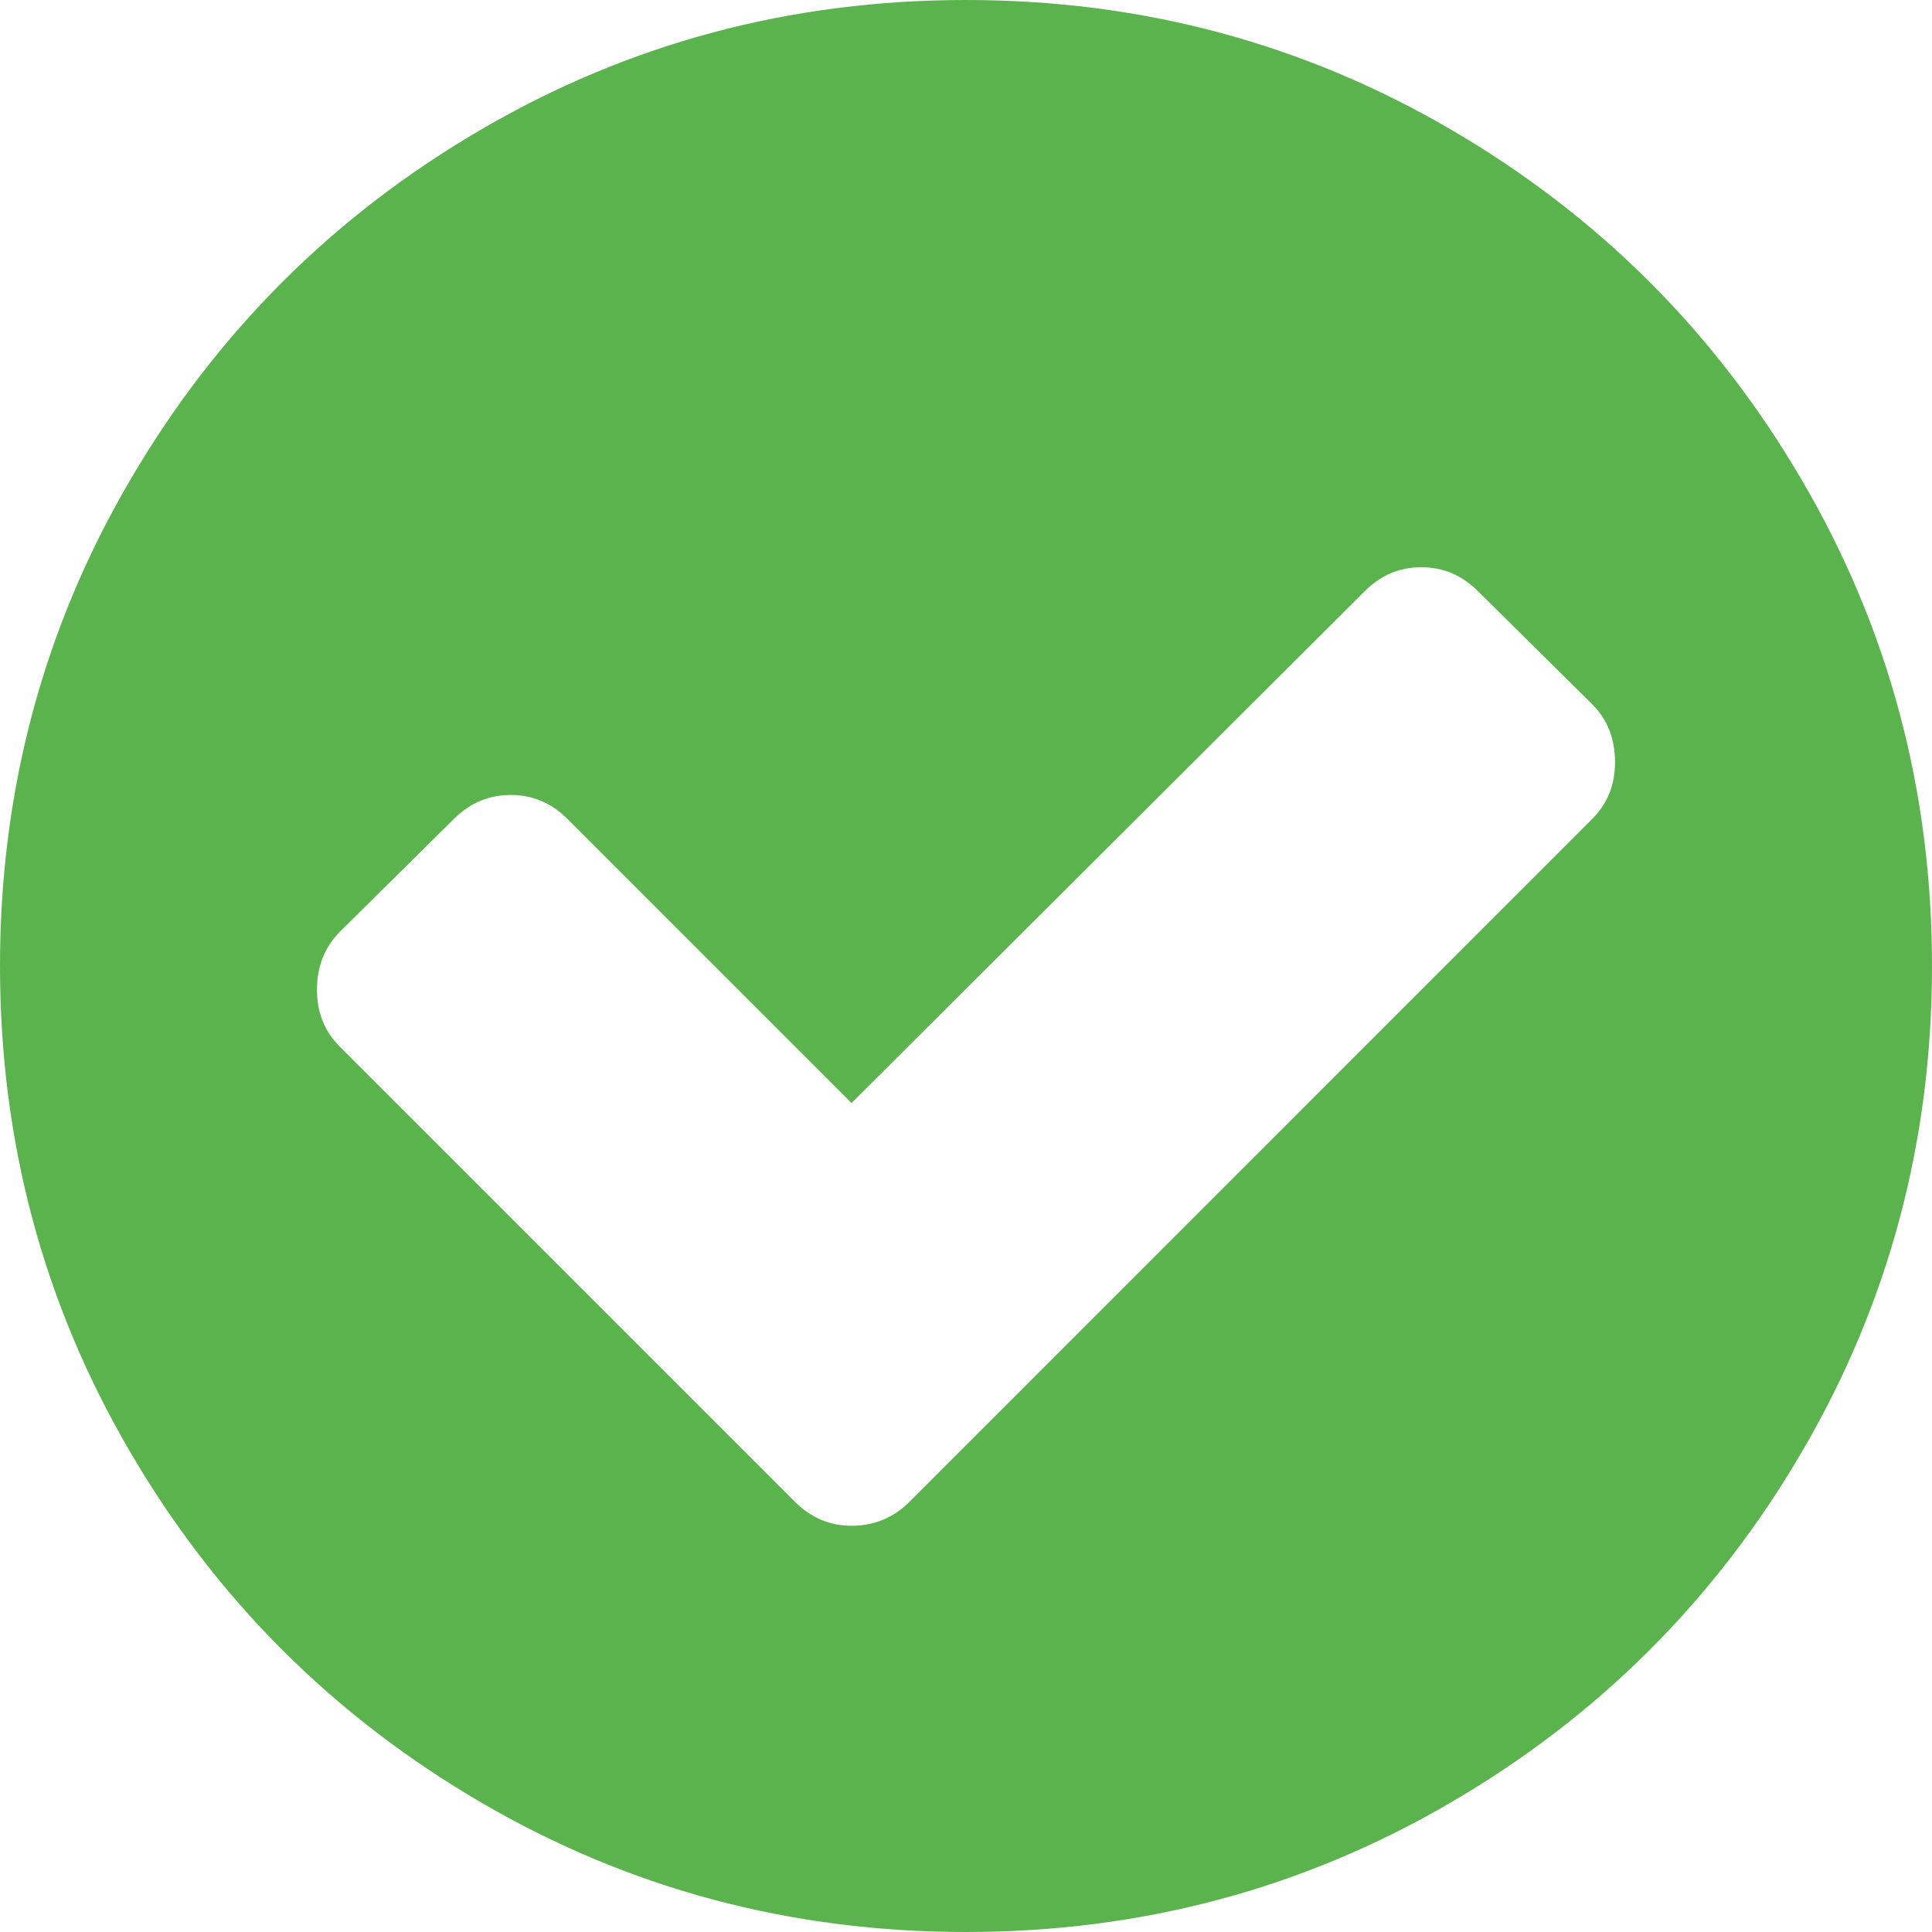
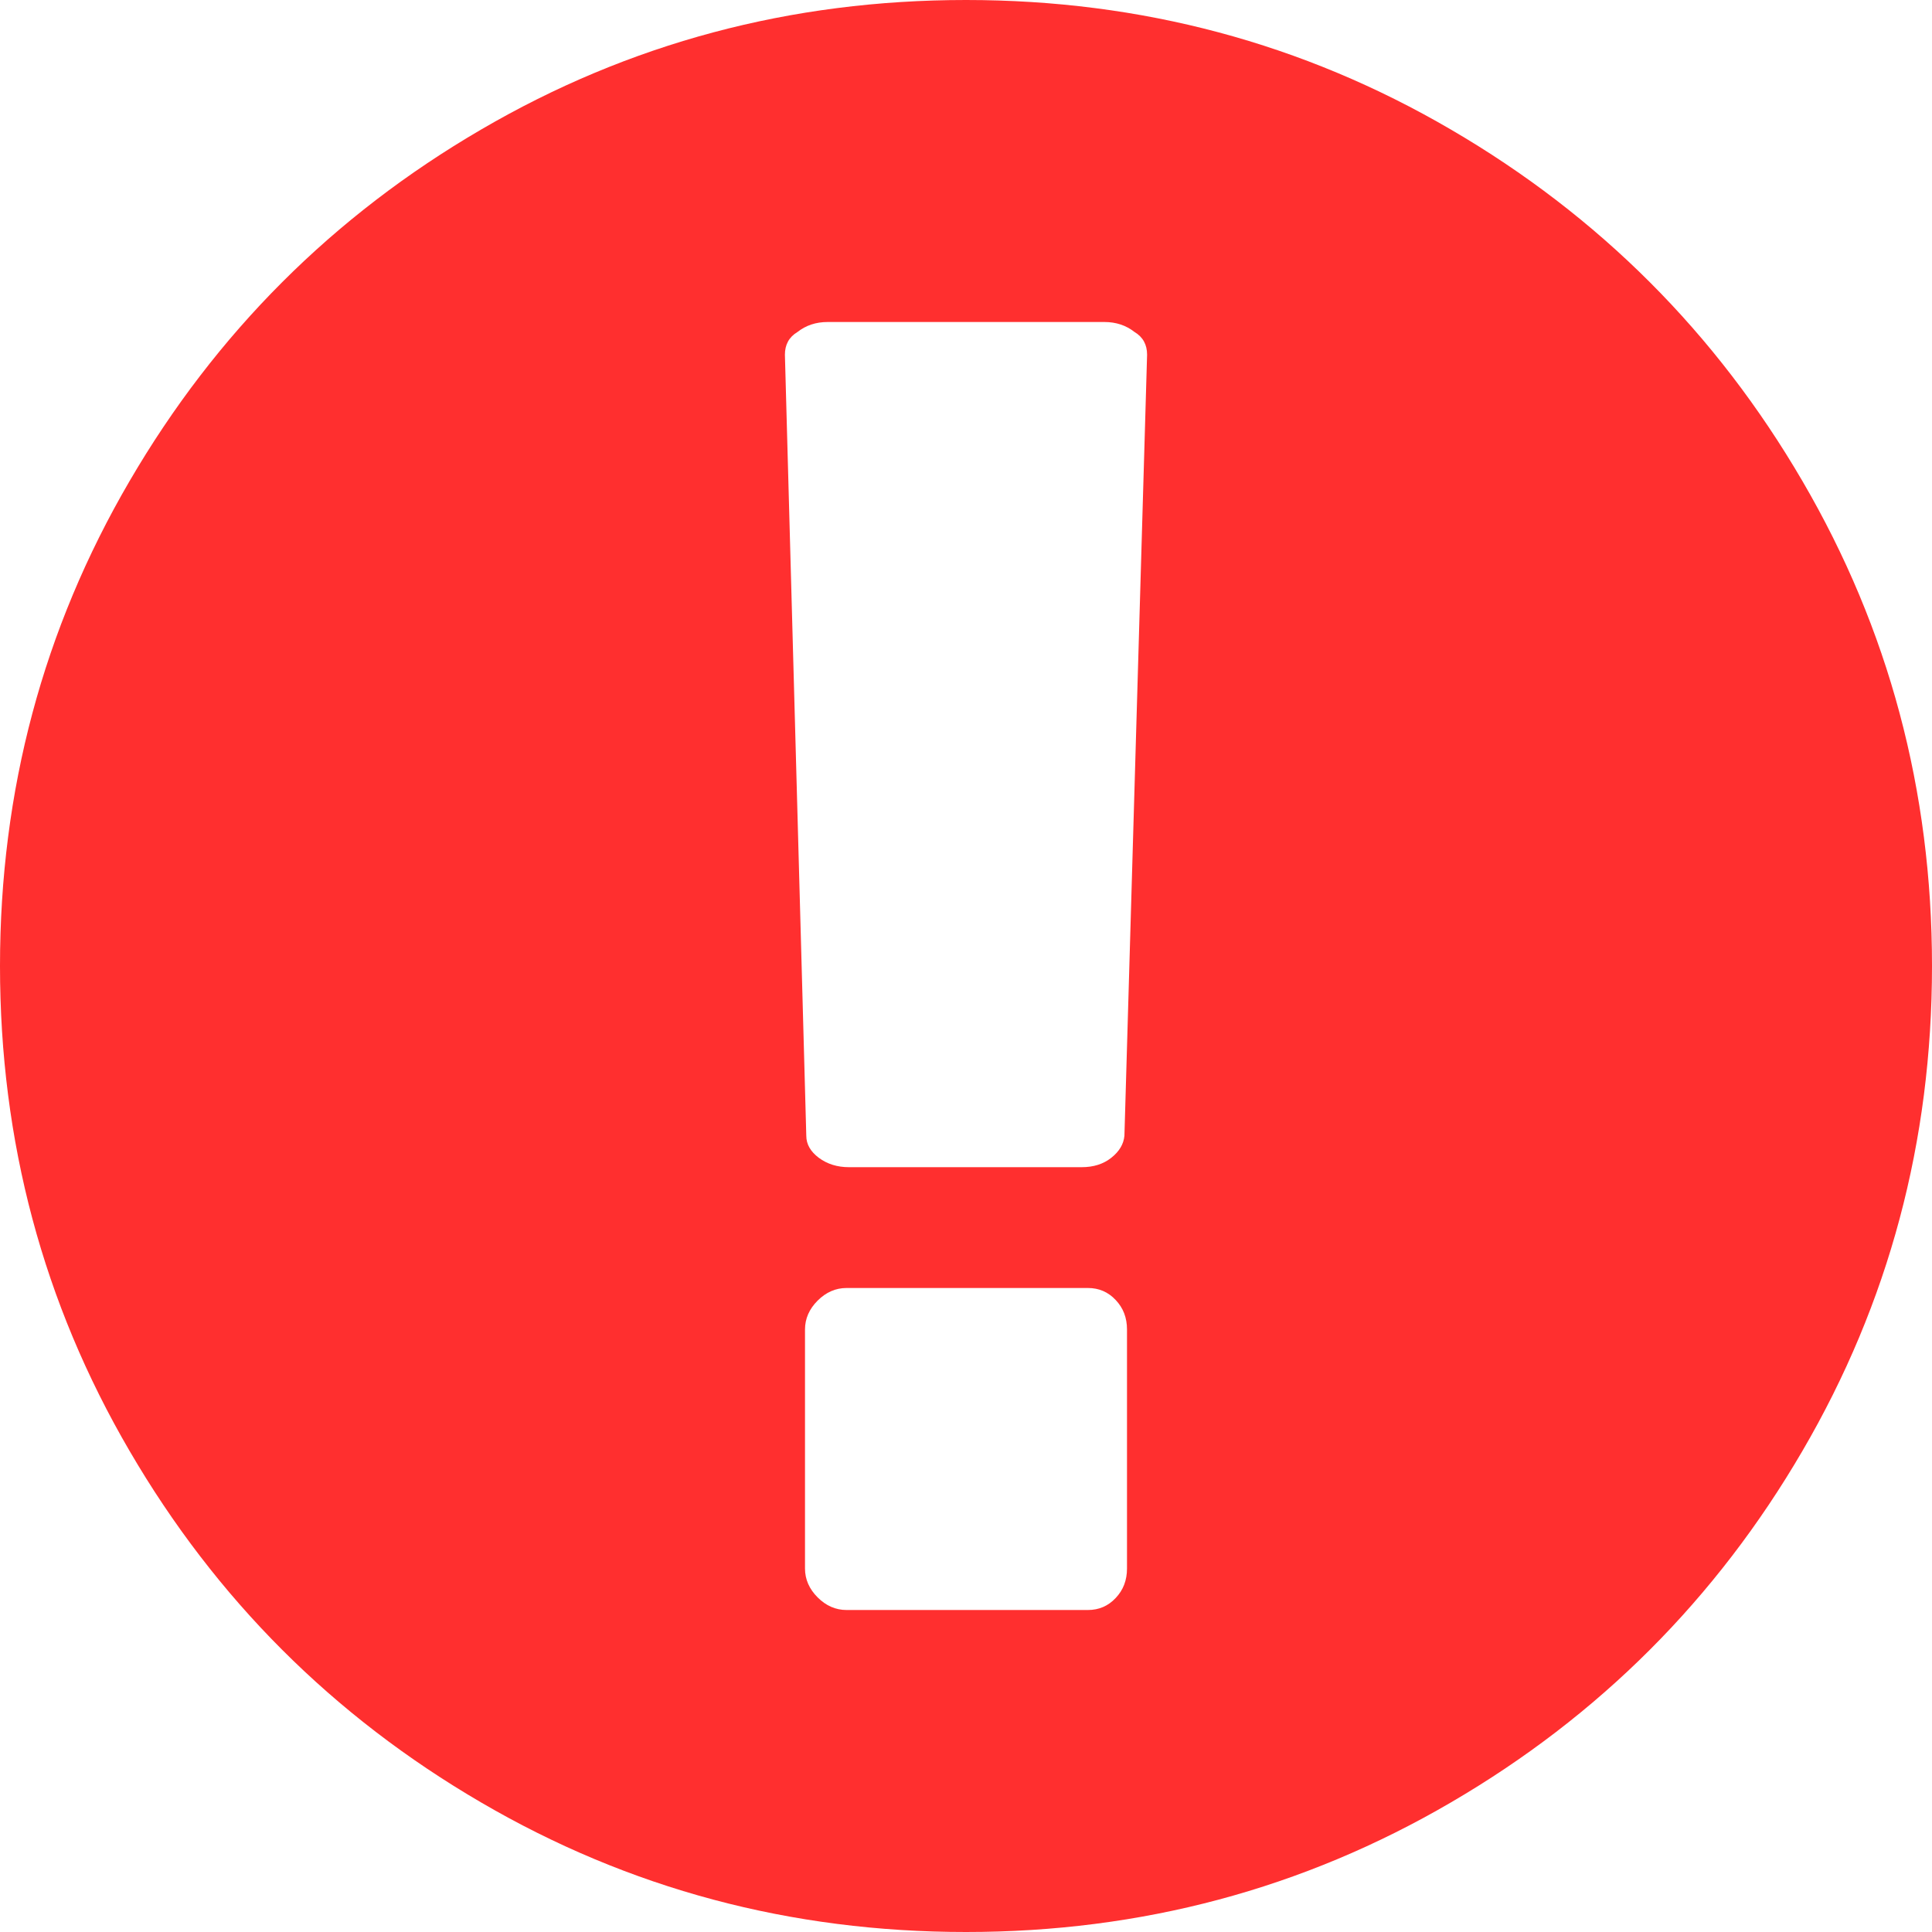
<svg xmlns="http://www.w3.org/2000/svg" version="1.1" width="15px" height="15px">
-   <g transform="matrix(1 0 0 1 -143 -726 )">
-     <path d="M 12.363 6.357  C 12.48 6.24  12.539 6.094  12.539 5.918  C 12.539 5.736  12.48 5.586  12.363 5.469  L 11.475 4.59  C 11.351 4.466  11.204 4.404  11.035 4.404  C 10.866 4.404  10.719 4.466  10.596 4.59  L 6.611 8.564  L 4.404 6.357  C 4.281 6.234  4.134 6.172  3.965 6.172  C 3.796 6.172  3.649 6.234  3.525 6.357  L 2.637 7.236  C 2.52 7.354  2.461 7.503  2.461 7.686  C 2.461 7.861  2.52 8.008  2.637 8.125  L 6.172 11.66  C 6.296 11.784  6.442 11.846  6.611 11.846  C 6.787 11.846  6.937 11.784  7.061 11.66  L 12.363 6.357  Z M 13.994 3.735  C 14.665 4.884  15 6.139  15 7.5  C 15 8.861  14.665 10.116  13.994 11.265  C 13.324 12.414  12.414 13.324  11.265 13.994  C 10.116 14.665  8.861 15  7.5 15  C 6.139 15  4.884 14.665  3.735 13.994  C 2.586 13.324  1.676 12.414  1.006 11.265  C 0.335 10.116  0 8.861  0 7.5  C 0 6.139  0.335 4.884  1.006 3.735  C 1.676 2.586  2.586 1.676  3.735 1.006  C 4.884 0.335  6.139 0  7.5 0  C 8.861 0  10.116 0.335  11.265 1.006  C 12.414 1.676  13.324 2.586  13.994 3.735  Z " fill-rule="nonzero" fill="#5bb34e" stroke="none" transform="matrix(1 0 0 1 143 726 )" />
+   <g transform="matrix(1 0 0 1 -143 -672 )">
+     <path d="M 3.735 1.006  C 4.884 0.335  6.139 0  7.5 0  C 8.861 0  10.116 0.335  11.265 1.006  C 12.414 1.676  13.324 2.586  13.994 3.735  C 14.665 4.884  15 6.139  15 7.5  C 15 8.861  14.665 10.116  13.994 11.265  C 13.324 12.414  12.414 13.324  11.265 13.994  C 10.116 14.665  8.861 15  7.5 15  C 6.139 15  4.884 14.665  3.735 13.994  C 2.586 13.324  1.676 12.414  1.006 11.265  C 0.335 10.116  0 8.861  0 7.5  C 0 6.139  0.335 4.884  1.006 3.735  C 1.676 2.586  2.586 1.676  3.735 1.006  Z M 8.662 12.407  C 8.721 12.345  8.75 12.269  8.75 12.178  L 8.75 10.322  C 8.75 10.231  8.721 10.155  8.662 10.093  C 8.604 10.031  8.532 10  8.447 10  L 6.572 10  C 6.488 10  6.413 10.033  6.348 10.098  C 6.283 10.163  6.25 10.238  6.25 10.322  L 6.25 12.178  C 6.25 12.262  6.283 12.337  6.348 12.402  C 6.413 12.467  6.488 12.5  6.572 12.5  L 8.447 12.5  C 8.532 12.5  8.604 12.469  8.662 12.407  Z M 8.628 8.989  C 8.69 8.94  8.724 8.883  8.73 8.818  L 8.906 2.754  C 8.906 2.676  8.874 2.617  8.809 2.578  C 8.743 2.526  8.665 2.5  8.574 2.5  L 6.426 2.5  C 6.335 2.5  6.257 2.526  6.191 2.578  C 6.126 2.617  6.094 2.676  6.094 2.754  L 6.26 8.818  C 6.26 8.883  6.292 8.94  6.357 8.989  C 6.423 9.038  6.501 9.062  6.592 9.062  L 8.398 9.062  C 8.49 9.062  8.566 9.038  8.628 8.989  Z " fill-rule="nonzero" fill="#ff2f2f" stroke="none" transform="matrix(1 0 0 1 143 672 )" />
  </g>
</svg>
